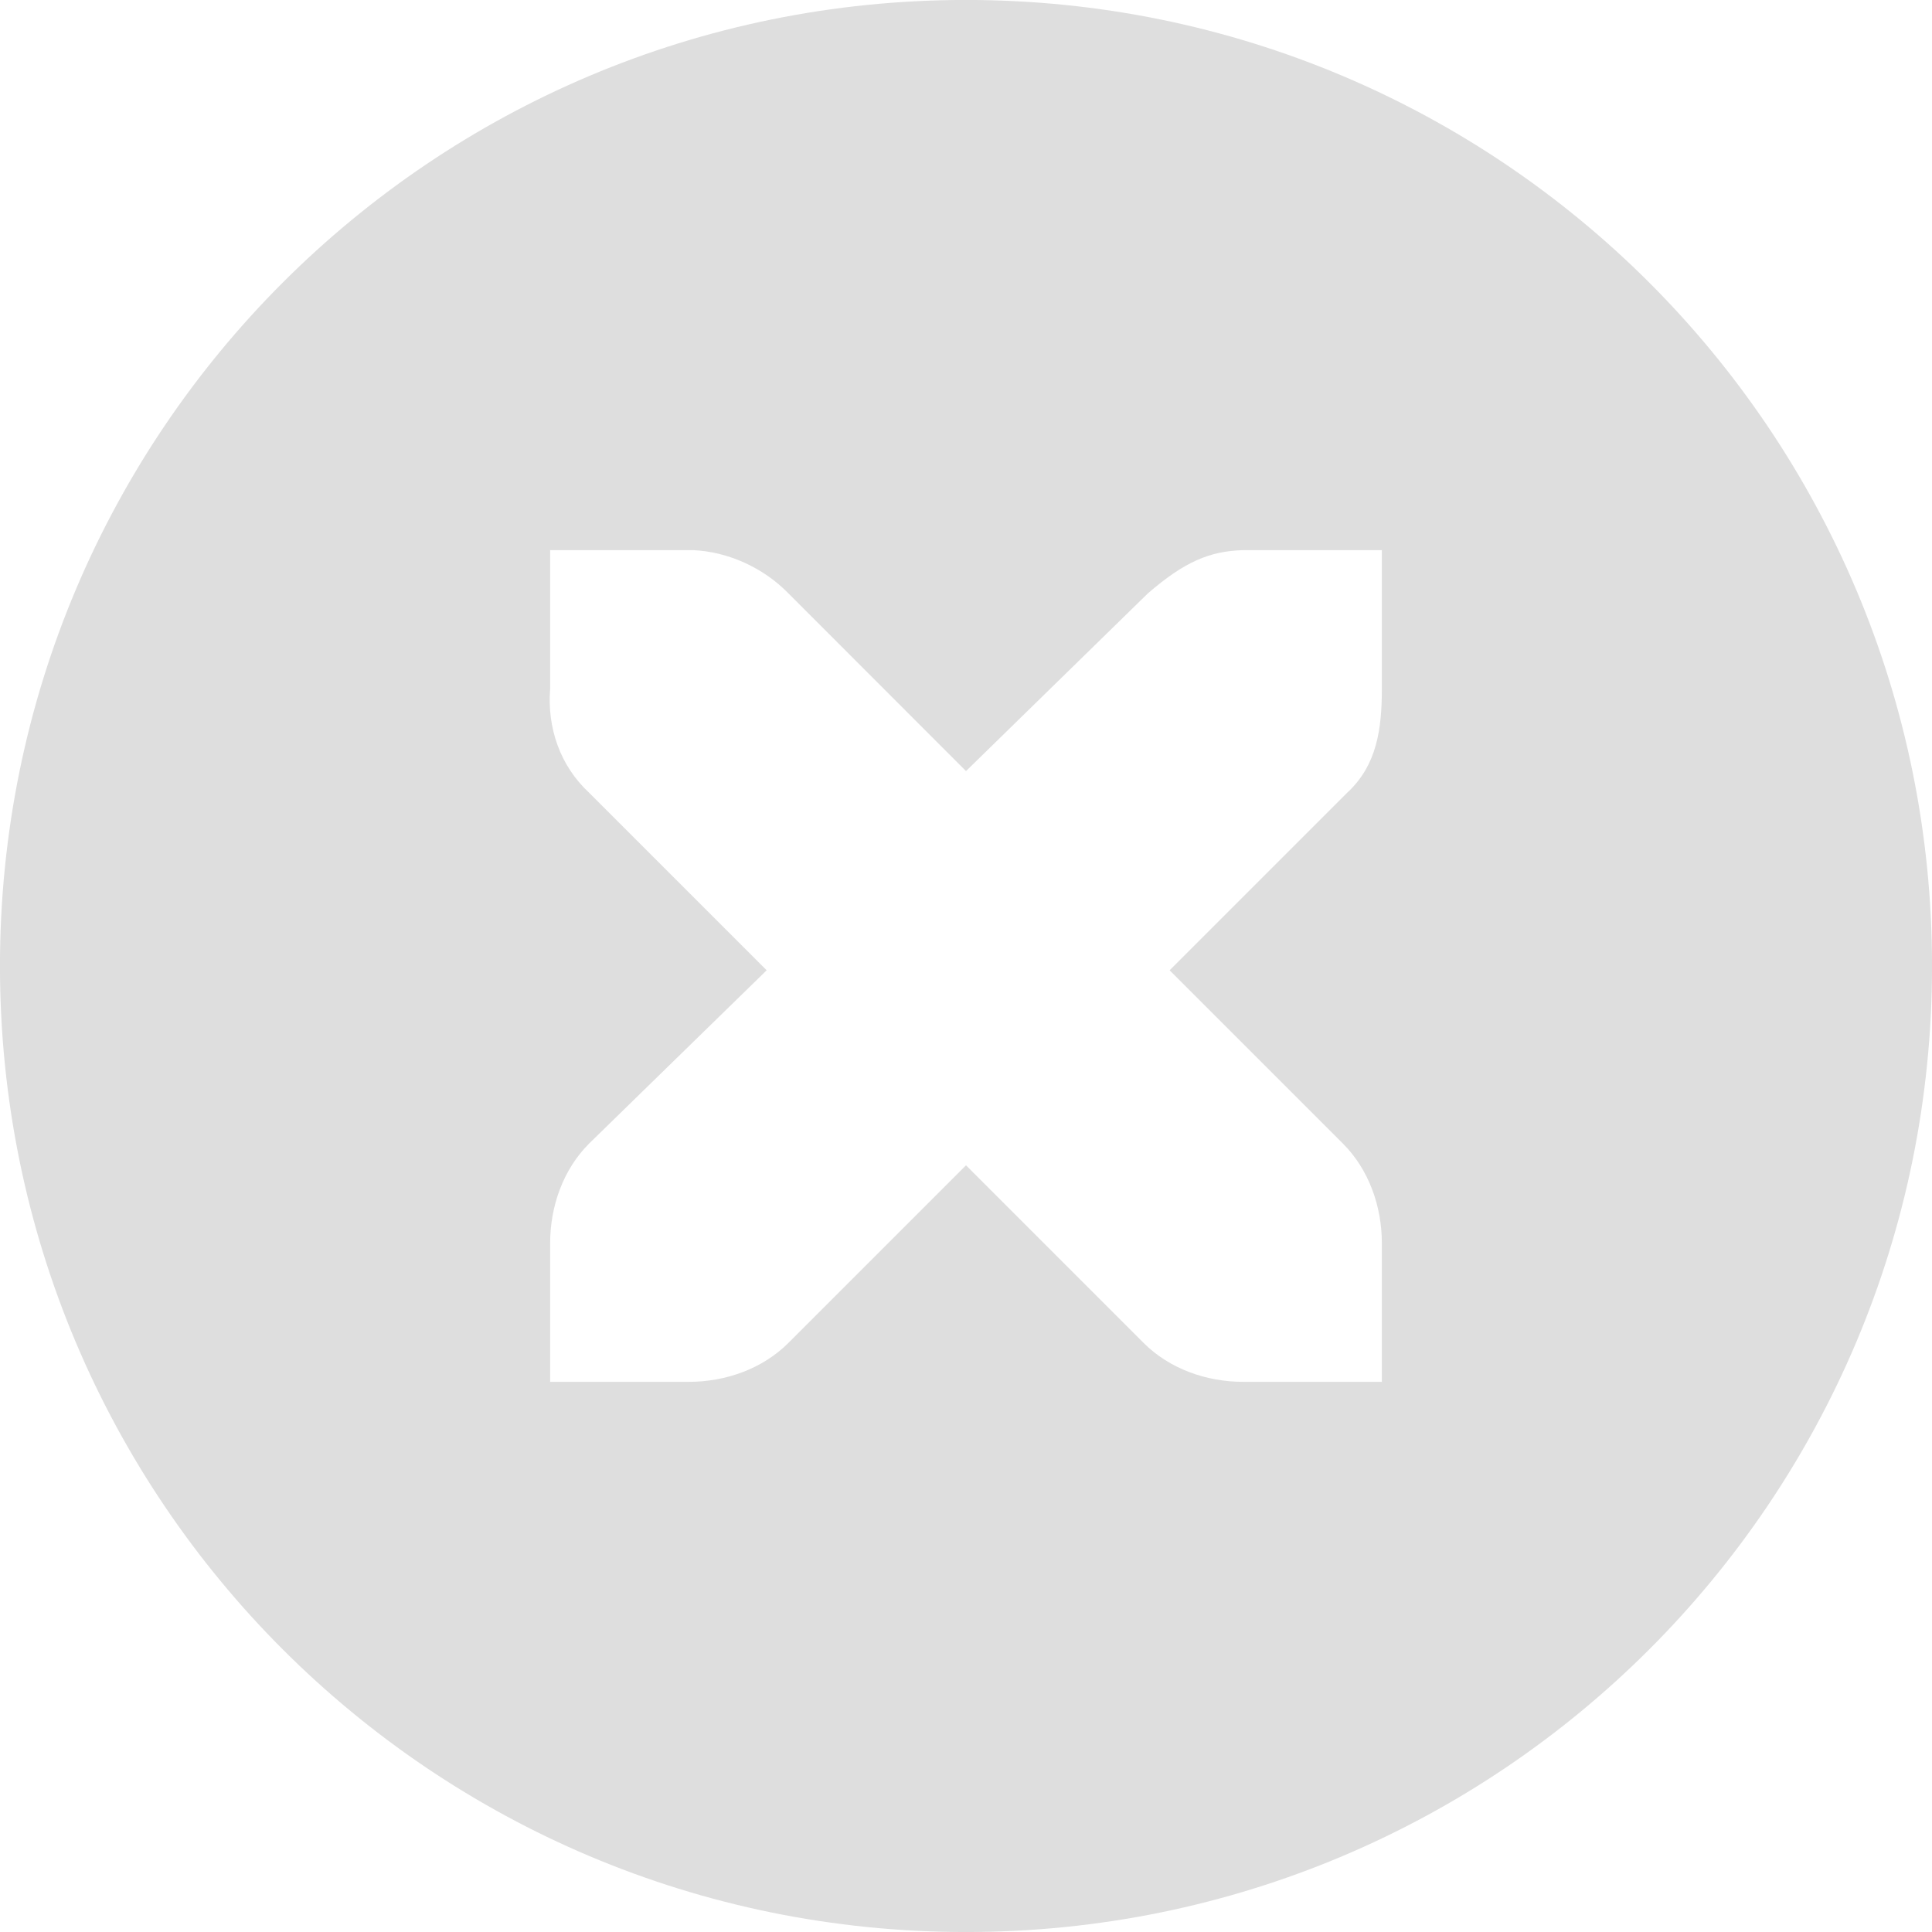
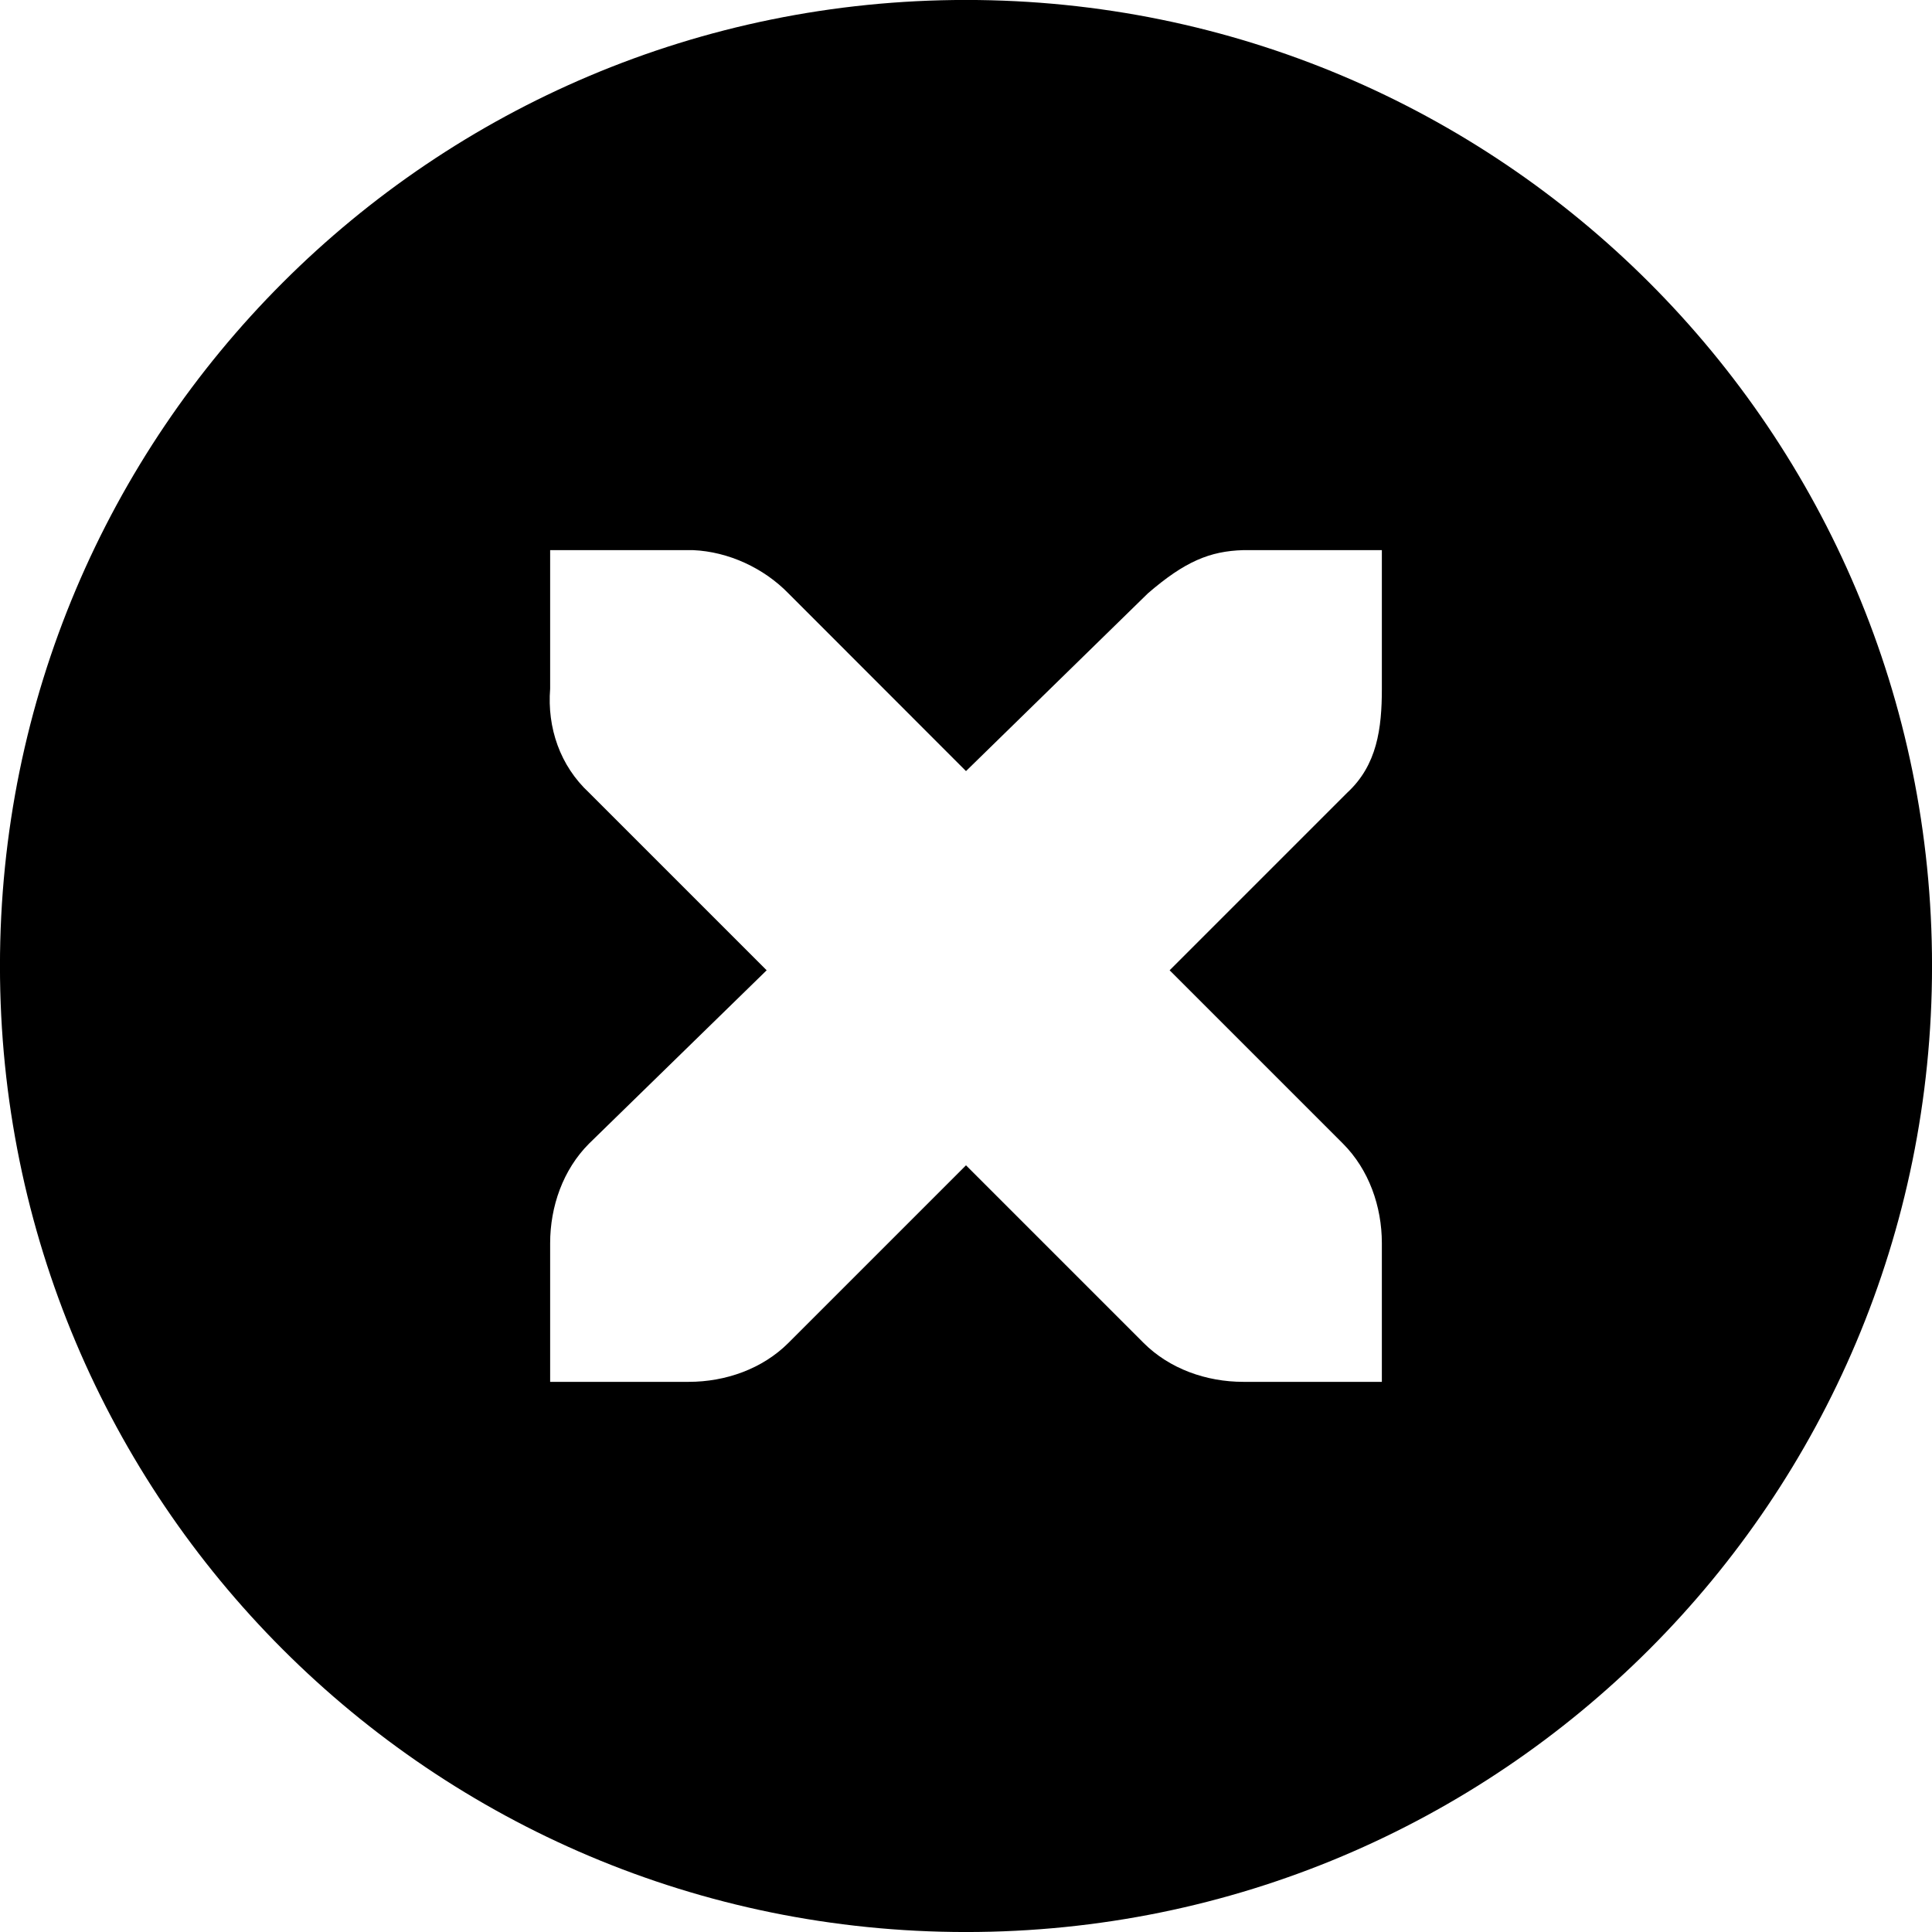
- <svg xmlns="http://www.w3.org/2000/svg" viewBox="0 0 16 16" id="svg2" version="1.1" width="100%" height="100%">
-   <defs id="defs10" />
-   <g transform="matrix(1.147982,0,0,1.147982,-47.10314,-595.8386)" id="g4">
-     <path style="line-height:normal;color:#bebebe;fill:#dedede;fill-opacity:1" d="m 48,519.031 c -3.853,0 -6.969,3.115 -6.969,6.969 0,3.853 3.115,6.969 6.969,6.969 3.853,0 6.969,-3.115 6.969,-6.969 0,-3.853 -3.115,-6.969 -6.969,-6.969 z M 45,523 l 1,0 c 0.01,-1.2e-4 0.021,-4.6e-4 0.031,0 0.255,0.011 0.51,0.129 0.688,0.312 L 48,524.594 49.312,523.312 C 49.578,523.082 49.759,523.007 50,523 l 1,0 0,1 c 0,0.286 -0.034,0.551 -0.25,0.75 l -1.281,1.281 1.25,1.25 C 50.907,527.469 51,527.735 51,528 l 0,1 -1,0 c -0.265,-10e-6 -0.531,-0.093 -0.719,-0.281 L 48,527.438 46.719,528.719 C 46.531,528.907 46.265,529 46,529 l -1,0 0,-1 c -3e-6,-0.265 0.093,-0.531 0.281,-0.719 l 1.281,-1.25 L 45.281,524.75 C 45.071,524.555 44.978,524.281 45,524 l 0,-1 z" id="path6" />
+ <svg xmlns="http://www.w3.org/2000/svg" height="100%" width="100%" version="1.1" id="svg2" viewBox="0 0 16 16">
+   <defs id="defs10">
+     <filter id="filter81" style="color-interpolation-filters:sRGB;">
+       <feColorMatrix id="feColorMatrix79" values="0 0 0 0 0 0 0 0 0 0 0 0 0 0 0 0 0 0 1 0" />
+     </filter>
+   </defs>
+   <g style="filter:url(#filter81)" id="g4" transform="matrix(1.147982,0,0,1.147982,-47.10314,-595.8386)">
+     <path id="path6" d="m 48,519.031 c -3.853,0 -6.969,3.115 -6.969,6.969 0,3.853 3.115,6.969 6.969,6.969 3.853,0 6.969,-3.115 6.969,-6.969 0,-3.853 -3.115,-6.969 -6.969,-6.969 z M 45,523 l 1,0 c 0.01,-1.2e-4 0.021,-4.6e-4 0.031,0 0.255,0.011 0.51,0.129 0.688,0.312 L 48,524.594 49.312,523.312 C 49.578,523.082 49.759,523.007 50,523 l 1,0 0,1 c 0,0.286 -0.034,0.551 -0.25,0.75 l -1.281,1.281 1.25,1.25 C 50.907,527.469 51,527.735 51,528 l 0,1 -1,0 c -0.265,-10e-6 -0.531,-0.093 -0.719,-0.281 L 48,527.438 46.719,528.719 C 46.531,528.907 46.265,529 46,529 l -1,0 0,-1 c -3e-6,-0.265 0.093,-0.531 0.281,-0.719 l 1.281,-1.25 L 45.281,524.75 C 45.071,524.555 44.978,524.281 45,524 l 0,-1 z" style="line-height:normal;color:#bebebe;fill:#dedede;fill-opacity:1" />
  </g>
</svg>
